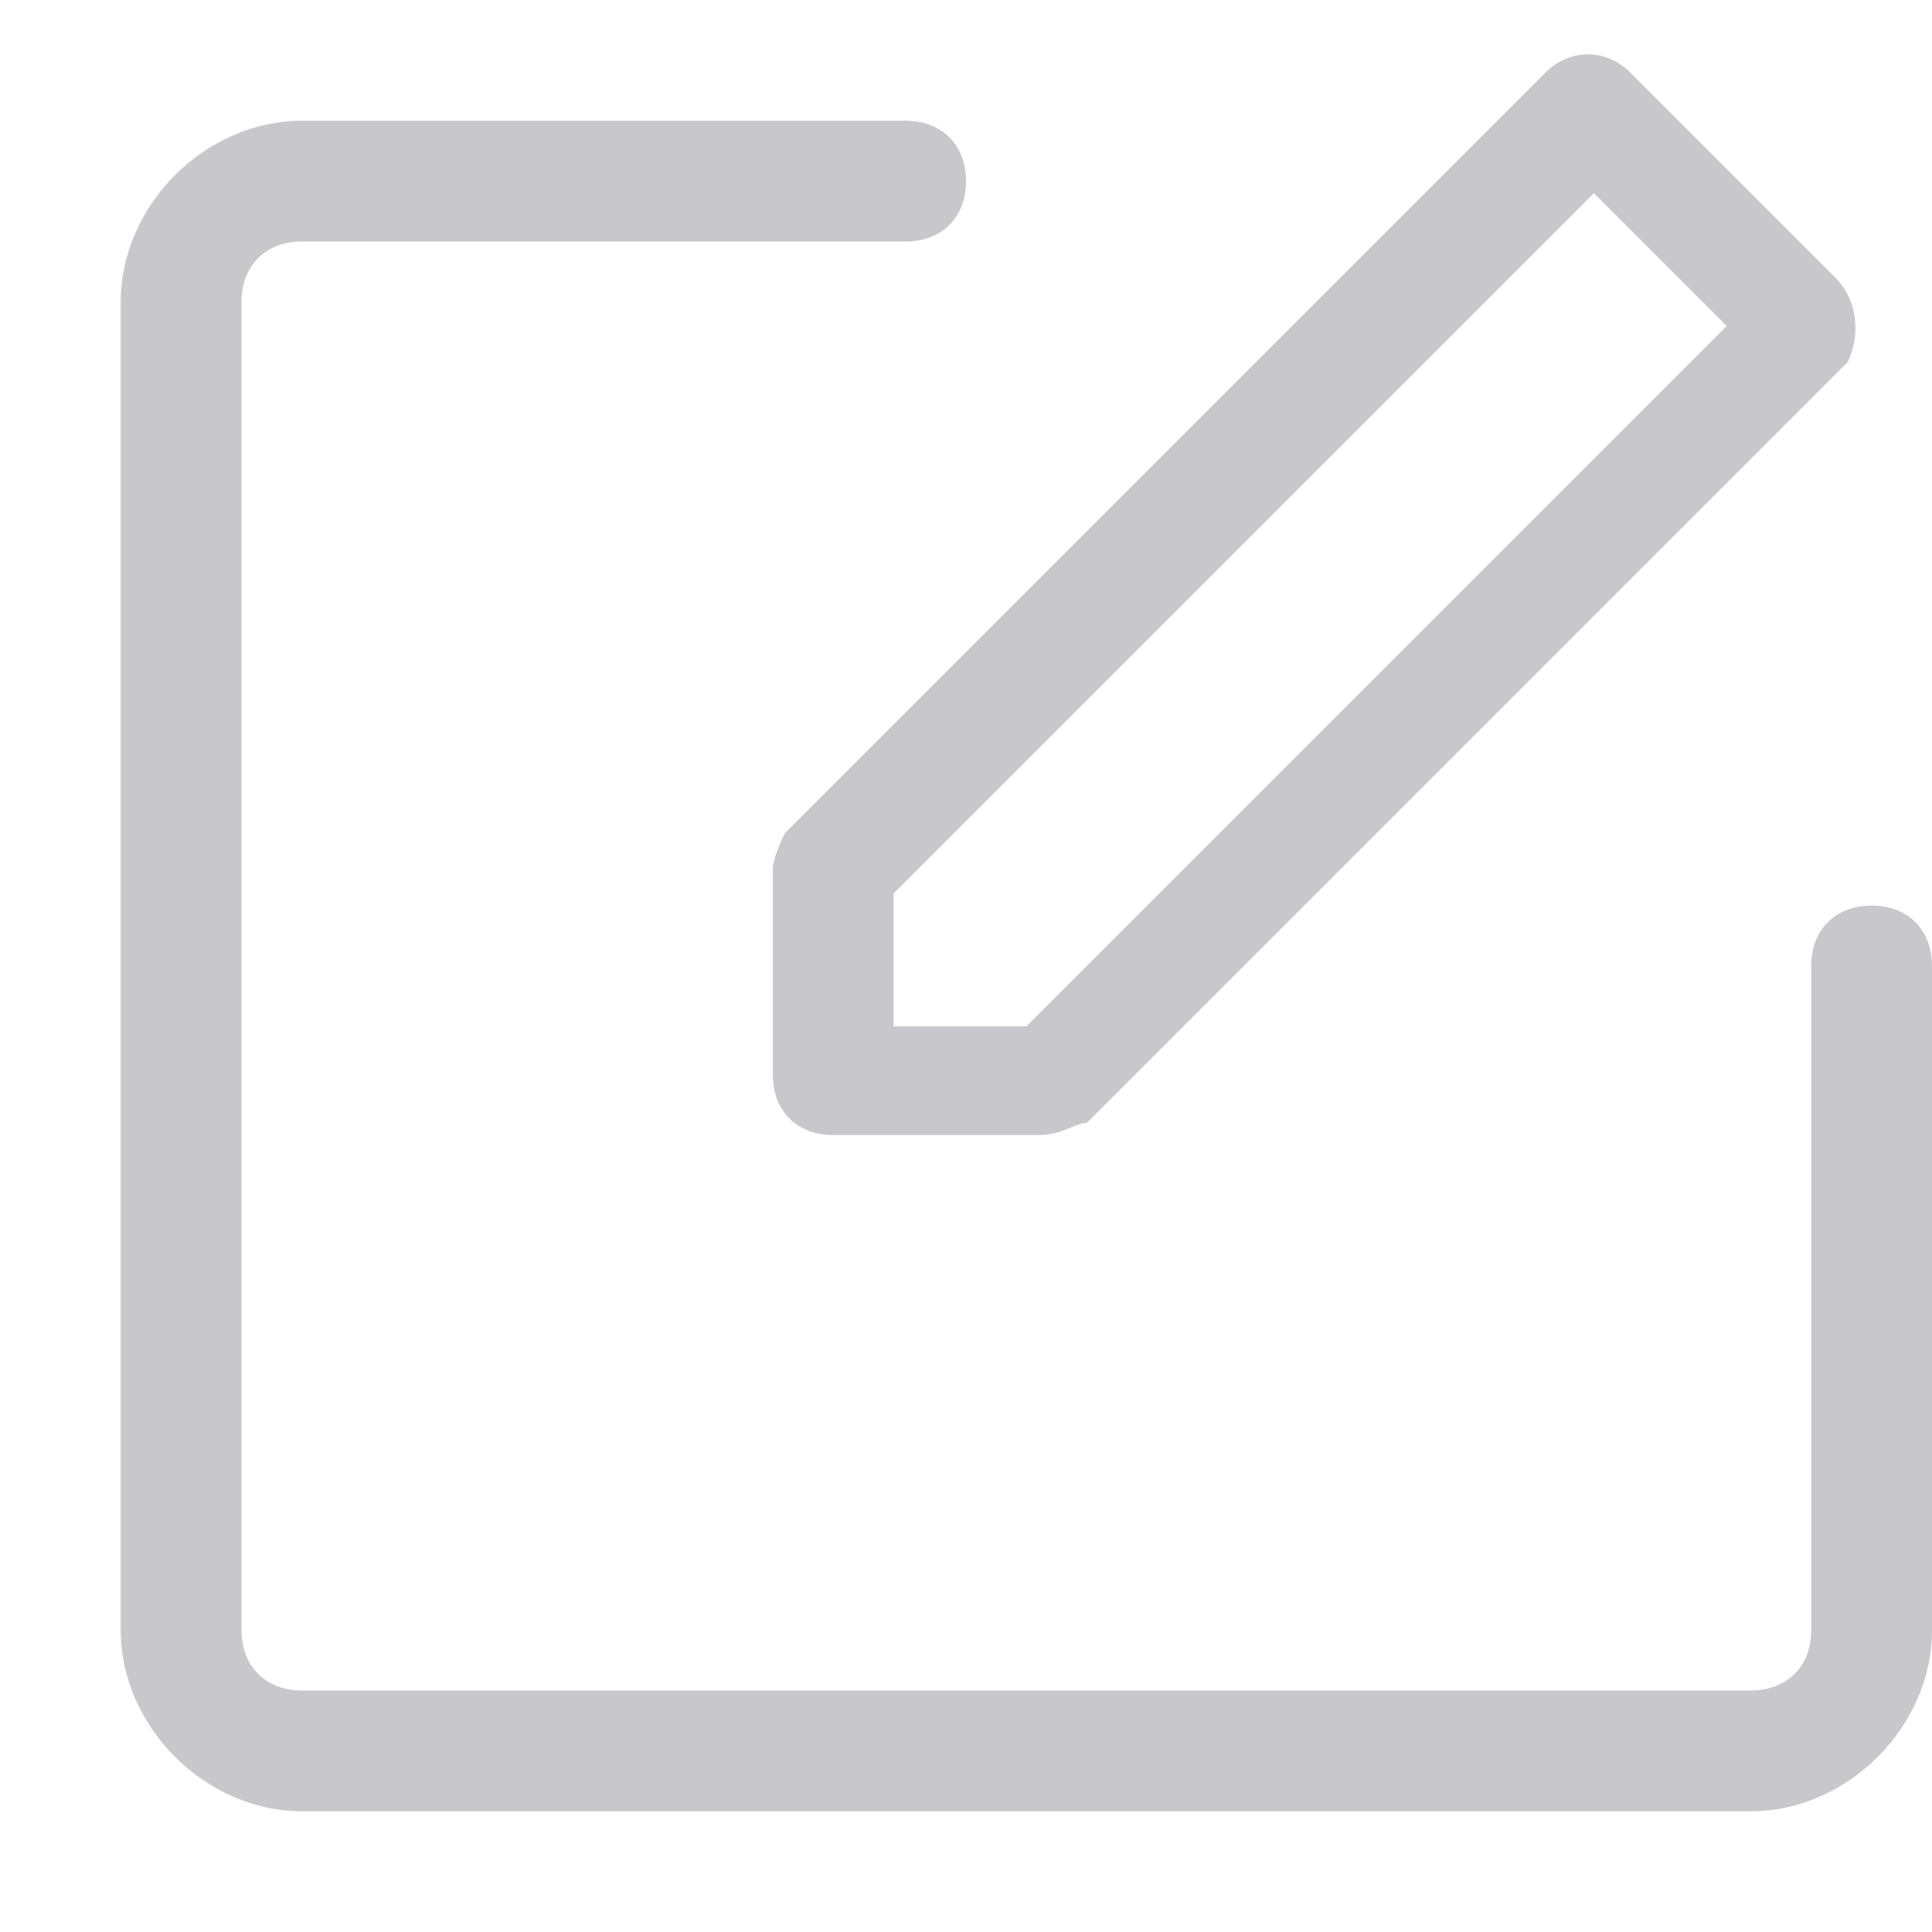
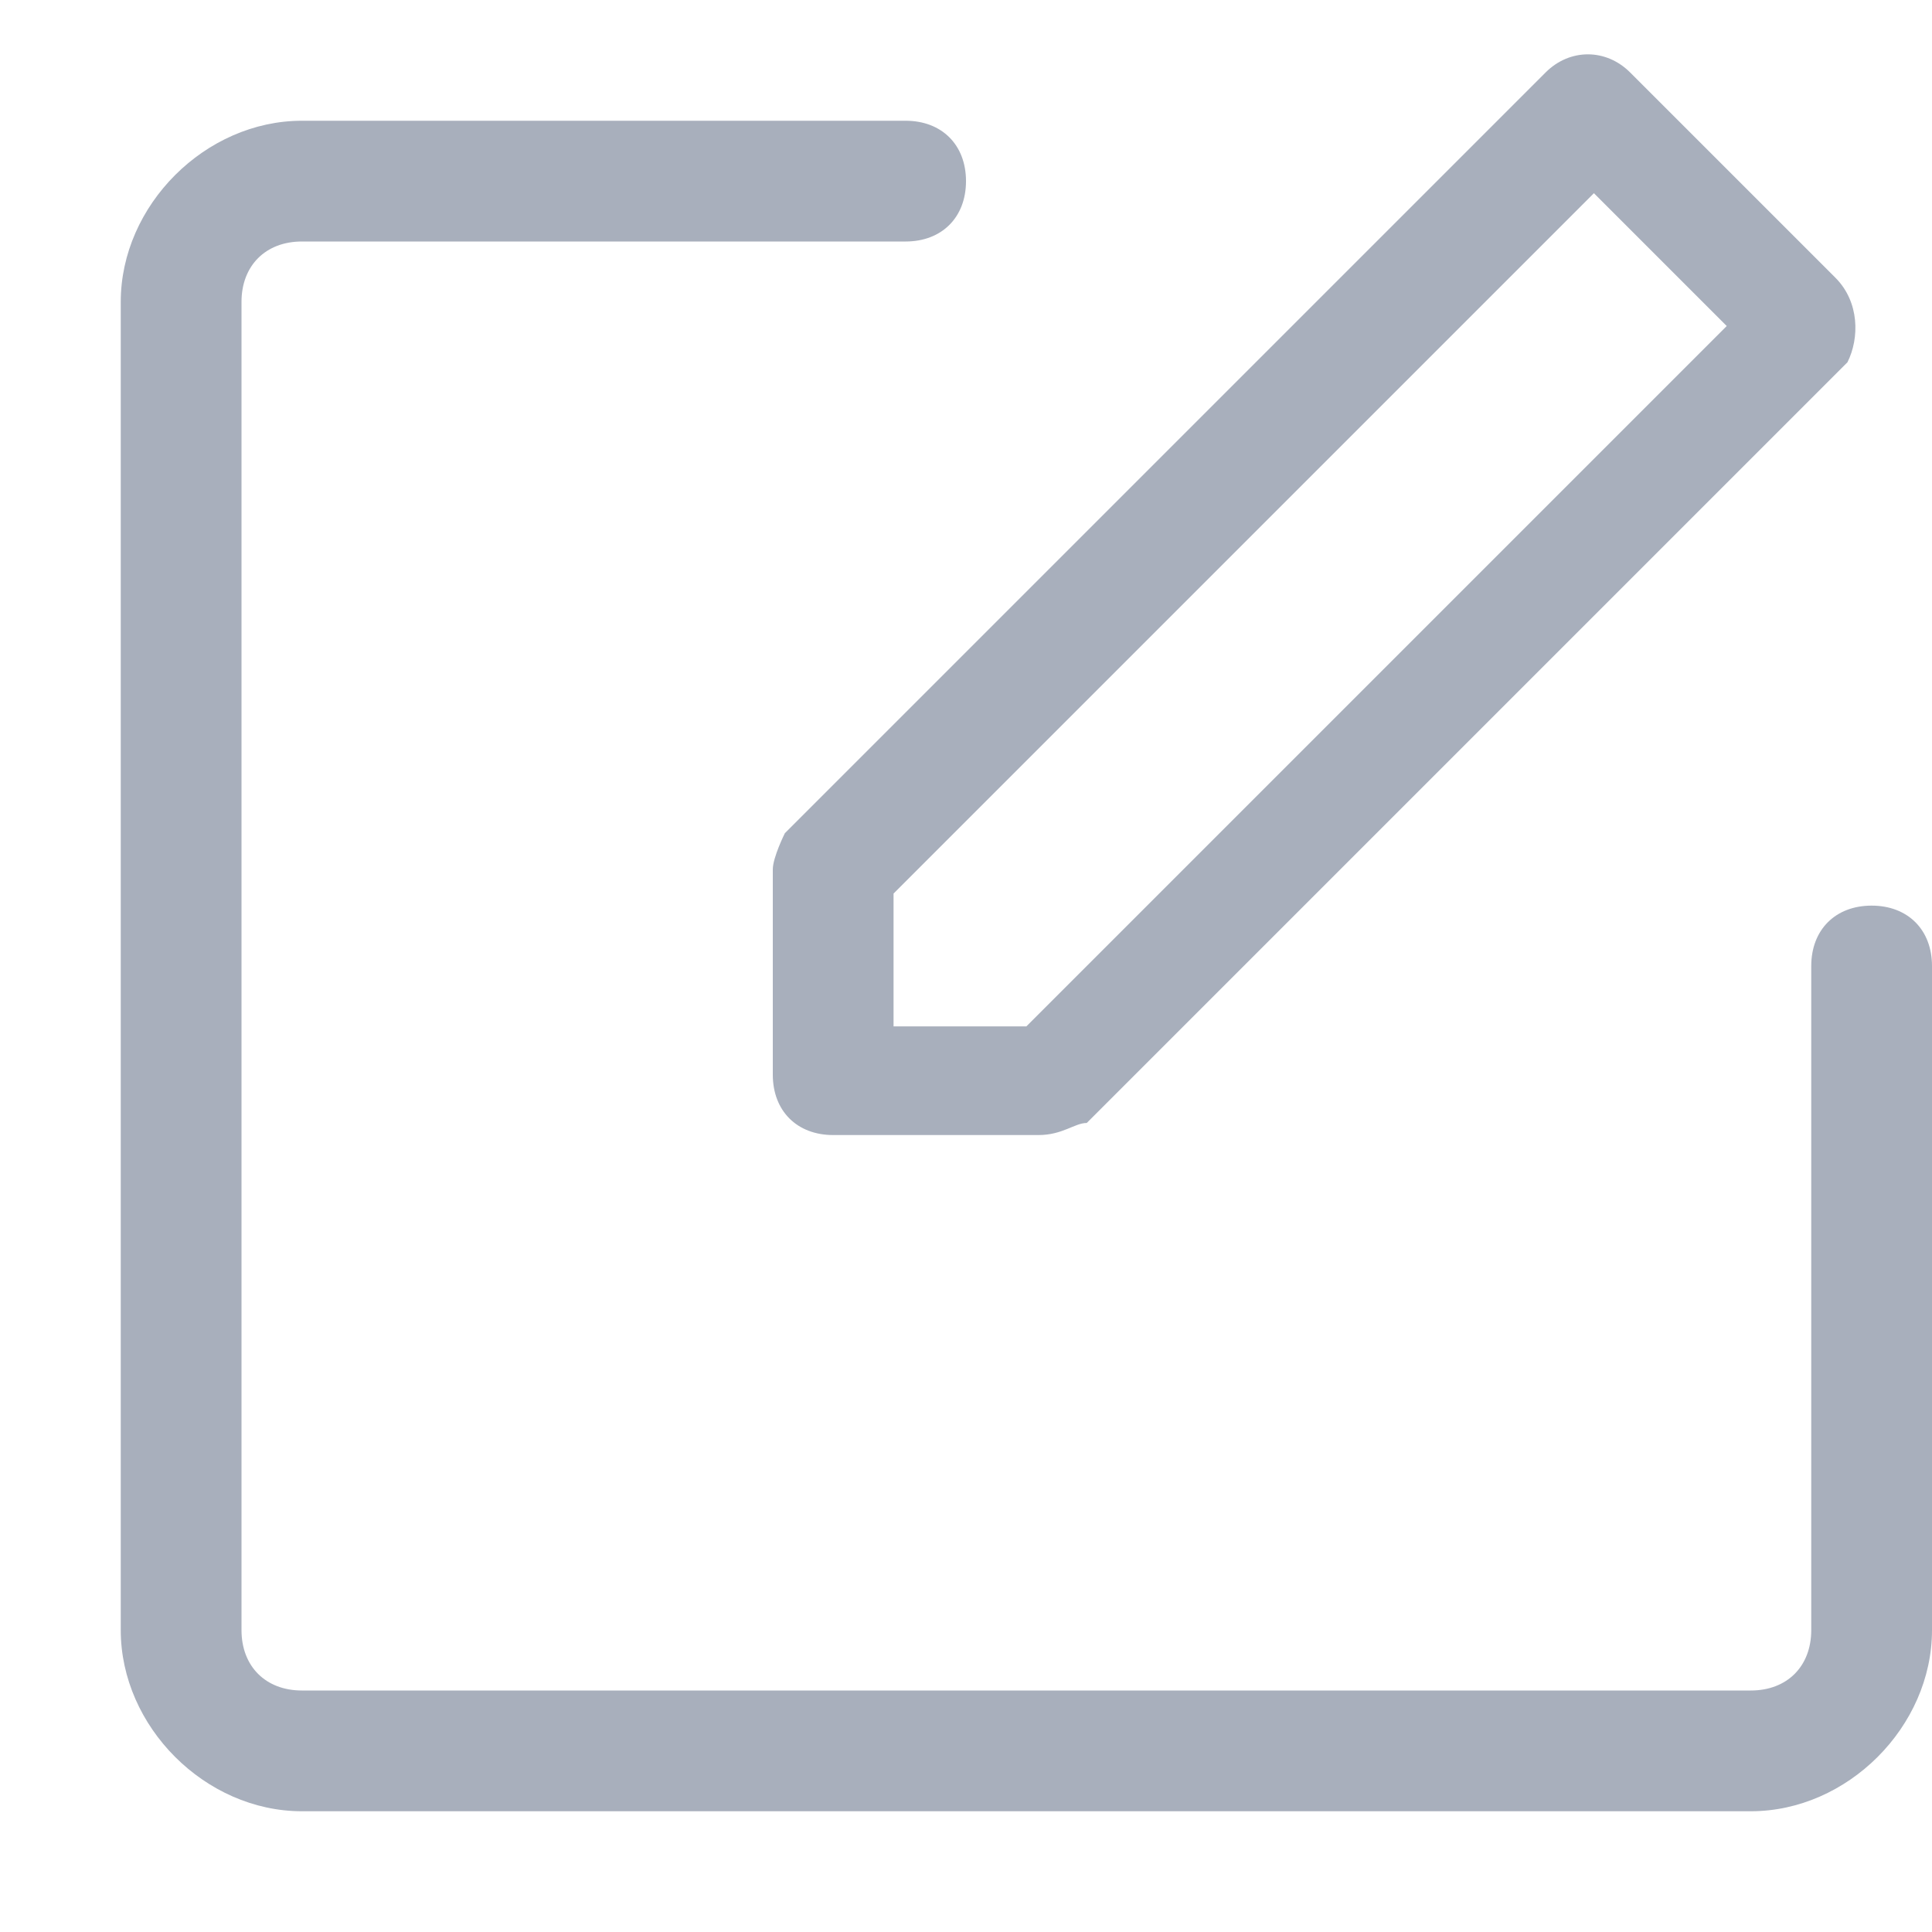
- <svg xmlns="http://www.w3.org/2000/svg" width="12" height="12" viewBox="0 0 200 200" fill="none" aria-hidden="true">
-   <path d="M165 20L92.5 92.5V106.25H106.25L178.75 33.75L165 20ZM191.25 37.5L112.5 116.25C111.25 116.25 110 117.5 107.5 117.5H86.25C82.5 117.5 80 115 80 111.25V90C80 88.75 81.25 86.25 81.25 86.25L160 7.5C162.5 5 166.25 5 168.75 7.5L190 28.75C192.5 31.25 192.5 35 191.25 37.5Z" fill="#C7C7CC" />
-   <path d="M181.25 187.5H31.25C21.25 187.5 12.5 178.75 12.5 168.75V31.25C12.5 21.25 21.25 12.5 31.25 12.5H93.75C97.5 12.5 100 15 100 18.75C100 22.5 97.5 25 93.75 25H31.25C27.5 25 25 27.5 25 31.25V168.75C25 172.5 27.5 175 31.25 175H181.25C185 175 187.5 172.5 187.5 168.75V100C187.5 96.25 190 93.75 193.75 93.75C197.5 93.75 200 96.25 200 100V168.75C200 178.75 191.25 187.5 181.25 187.5Z" fill="#C7C7CC" />
+ <svg xmlns="http://www.w3.org/2000/svg" width="12" height="12" viewBox="0 0 200 200" fill="none">
+   <g id="Frame">
+     <path id="Vector" d="M165 20L92.5 92.5V106.25H106.25L178.75 33.75L165 20ZM191.25 37.5L112.5 116.25C111.25 116.25 110 117.5 107.5 117.5H86.25C82.5 117.5 80 115 80 111.25V90C80 88.75 81.25 86.25 81.25 86.25L160 7.5C162.5 5 166.25 5 168.75 7.5L190 28.75C192.5 31.25 192.5 35 191.25 37.5Z" fill="#A8AFBC" />
+     <path id="Vector_2" d="M181.25 187.5H31.25C21.25 187.5 12.5 178.75 12.5 168.75V31.25C12.5 21.25 21.25 12.5 31.25 12.5H93.75C97.5 12.5 100 15 100 18.75C100 22.5 97.5 25 93.75 25H31.25C27.5 25 25 27.5 25 31.25V168.75C25 172.5 27.5 175 31.25 175H181.25C185 175 187.5 172.5 187.5 168.75V100C187.5 96.25 190 93.75 193.75 93.75C197.5 93.75 200 96.25 200 100V168.75C200 178.75 191.25 187.5 181.25 187.5Z" fill="#A8AFBC" />
+   </g>
</svg>
